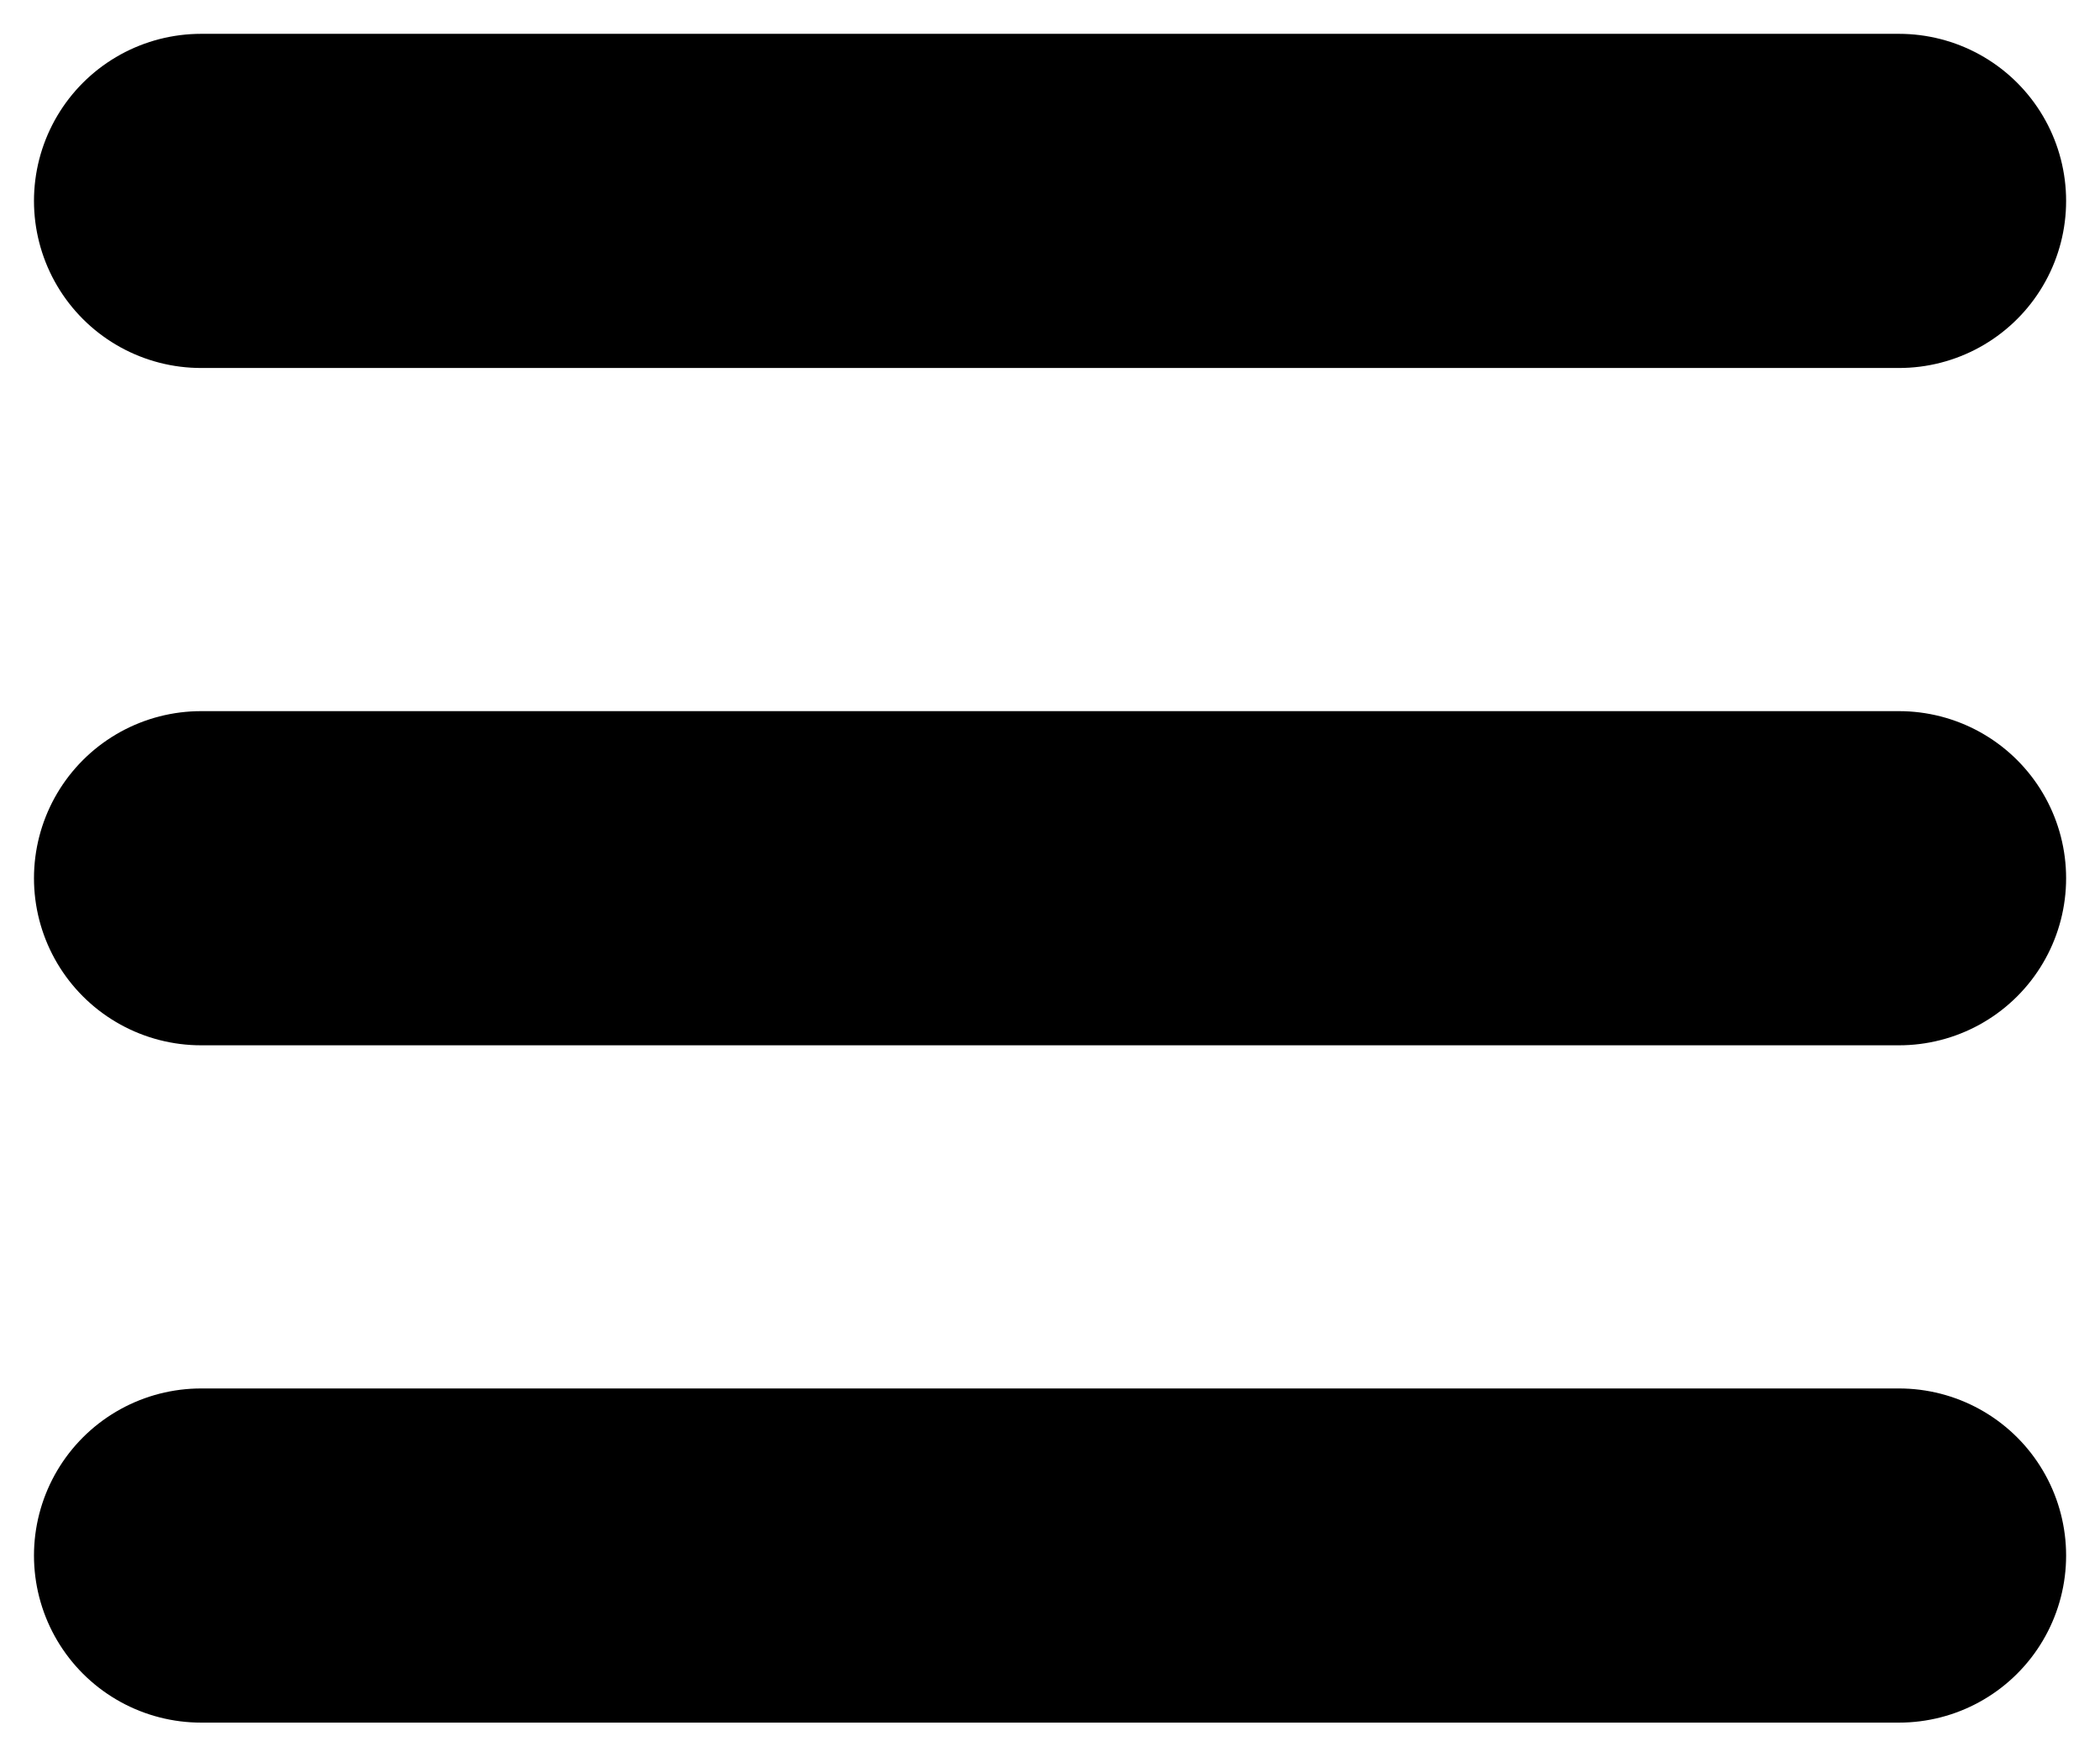
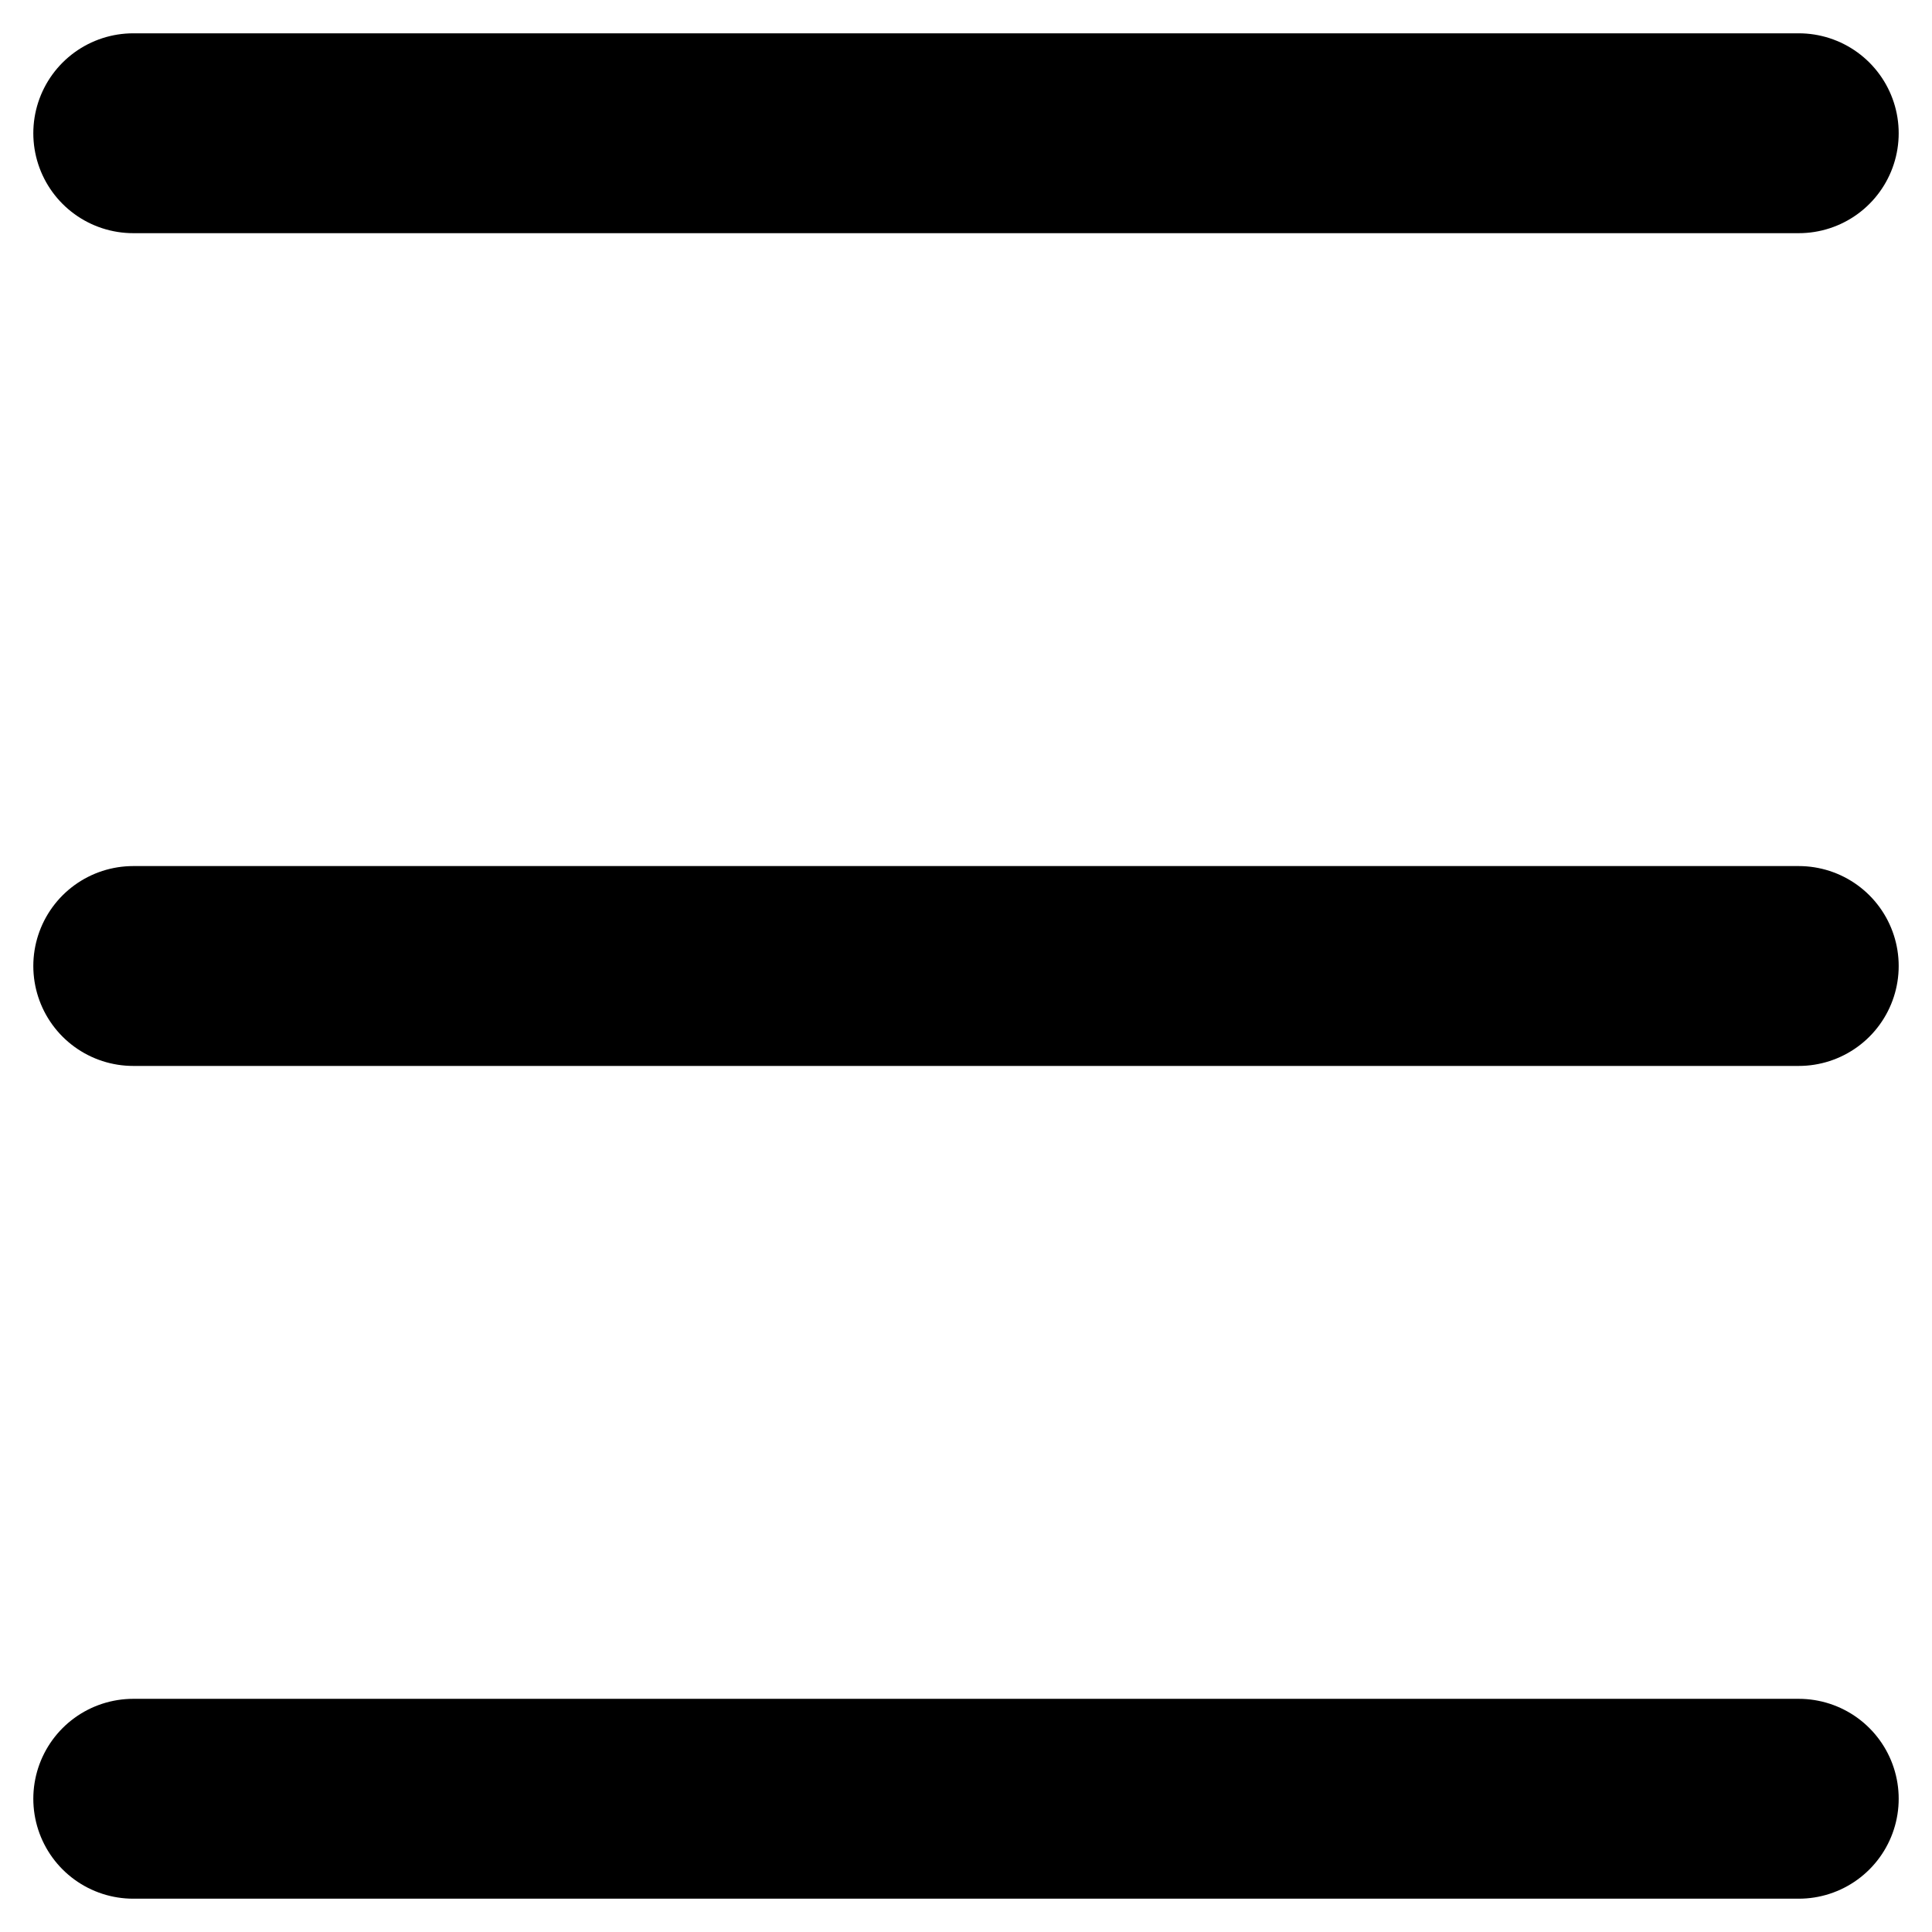
- <svg xmlns="http://www.w3.org/2000/svg" width="310" height="259.344" id="svg2" version="1.1">
-   <defs id="defs4" />
-   <g id="layer1" transform="translate(10.01562,-803.0312)">
-     <g id="g3837">
-       <path id="path3785-0" d="m 19.668,1032.694 250.646,0 0,0" style="fill:none;stroke:#000000;stroke-width:49.336;stroke-linecap:round;stroke-linejoin:miter;stroke-miterlimit:4;stroke-opacity:1;stroke-dasharray:none" />
-       <path id="path3785-0-9" d="m 19.668,932.694 250.646,0 0,0" style="fill:none;stroke:#000000;stroke-width:49.336;stroke-linecap:round;stroke-linejoin:miter;stroke-miterlimit:4;stroke-opacity:1;stroke-dasharray:none" />
-       <path id="path3785-0-4" d="m 19.668,832.694 250.646,0 0,0" style="fill:none;stroke:#000000;stroke-width:49.336;stroke-linecap:round;stroke-linejoin:miter;stroke-miterlimit:4;stroke-opacity:1;stroke-dasharray:none" />
-     </g>
-   </g>
+ <svg xmlns="http://www.w3.org/2000/svg" width="29" height="29" viewBox="0 0 29 29" fill="none">
+   <path d="M2 14.5H27" stroke="black" stroke-width="3" stroke-linecap="round" stroke-linejoin="round" />
+   <path d="M2 2H27" stroke="black" stroke-width="3" stroke-linecap="round" stroke-linejoin="round" />
+   <path d="M2 27H27" stroke="black" stroke-width="3" stroke-linecap="round" stroke-linejoin="round" />
</svg>
